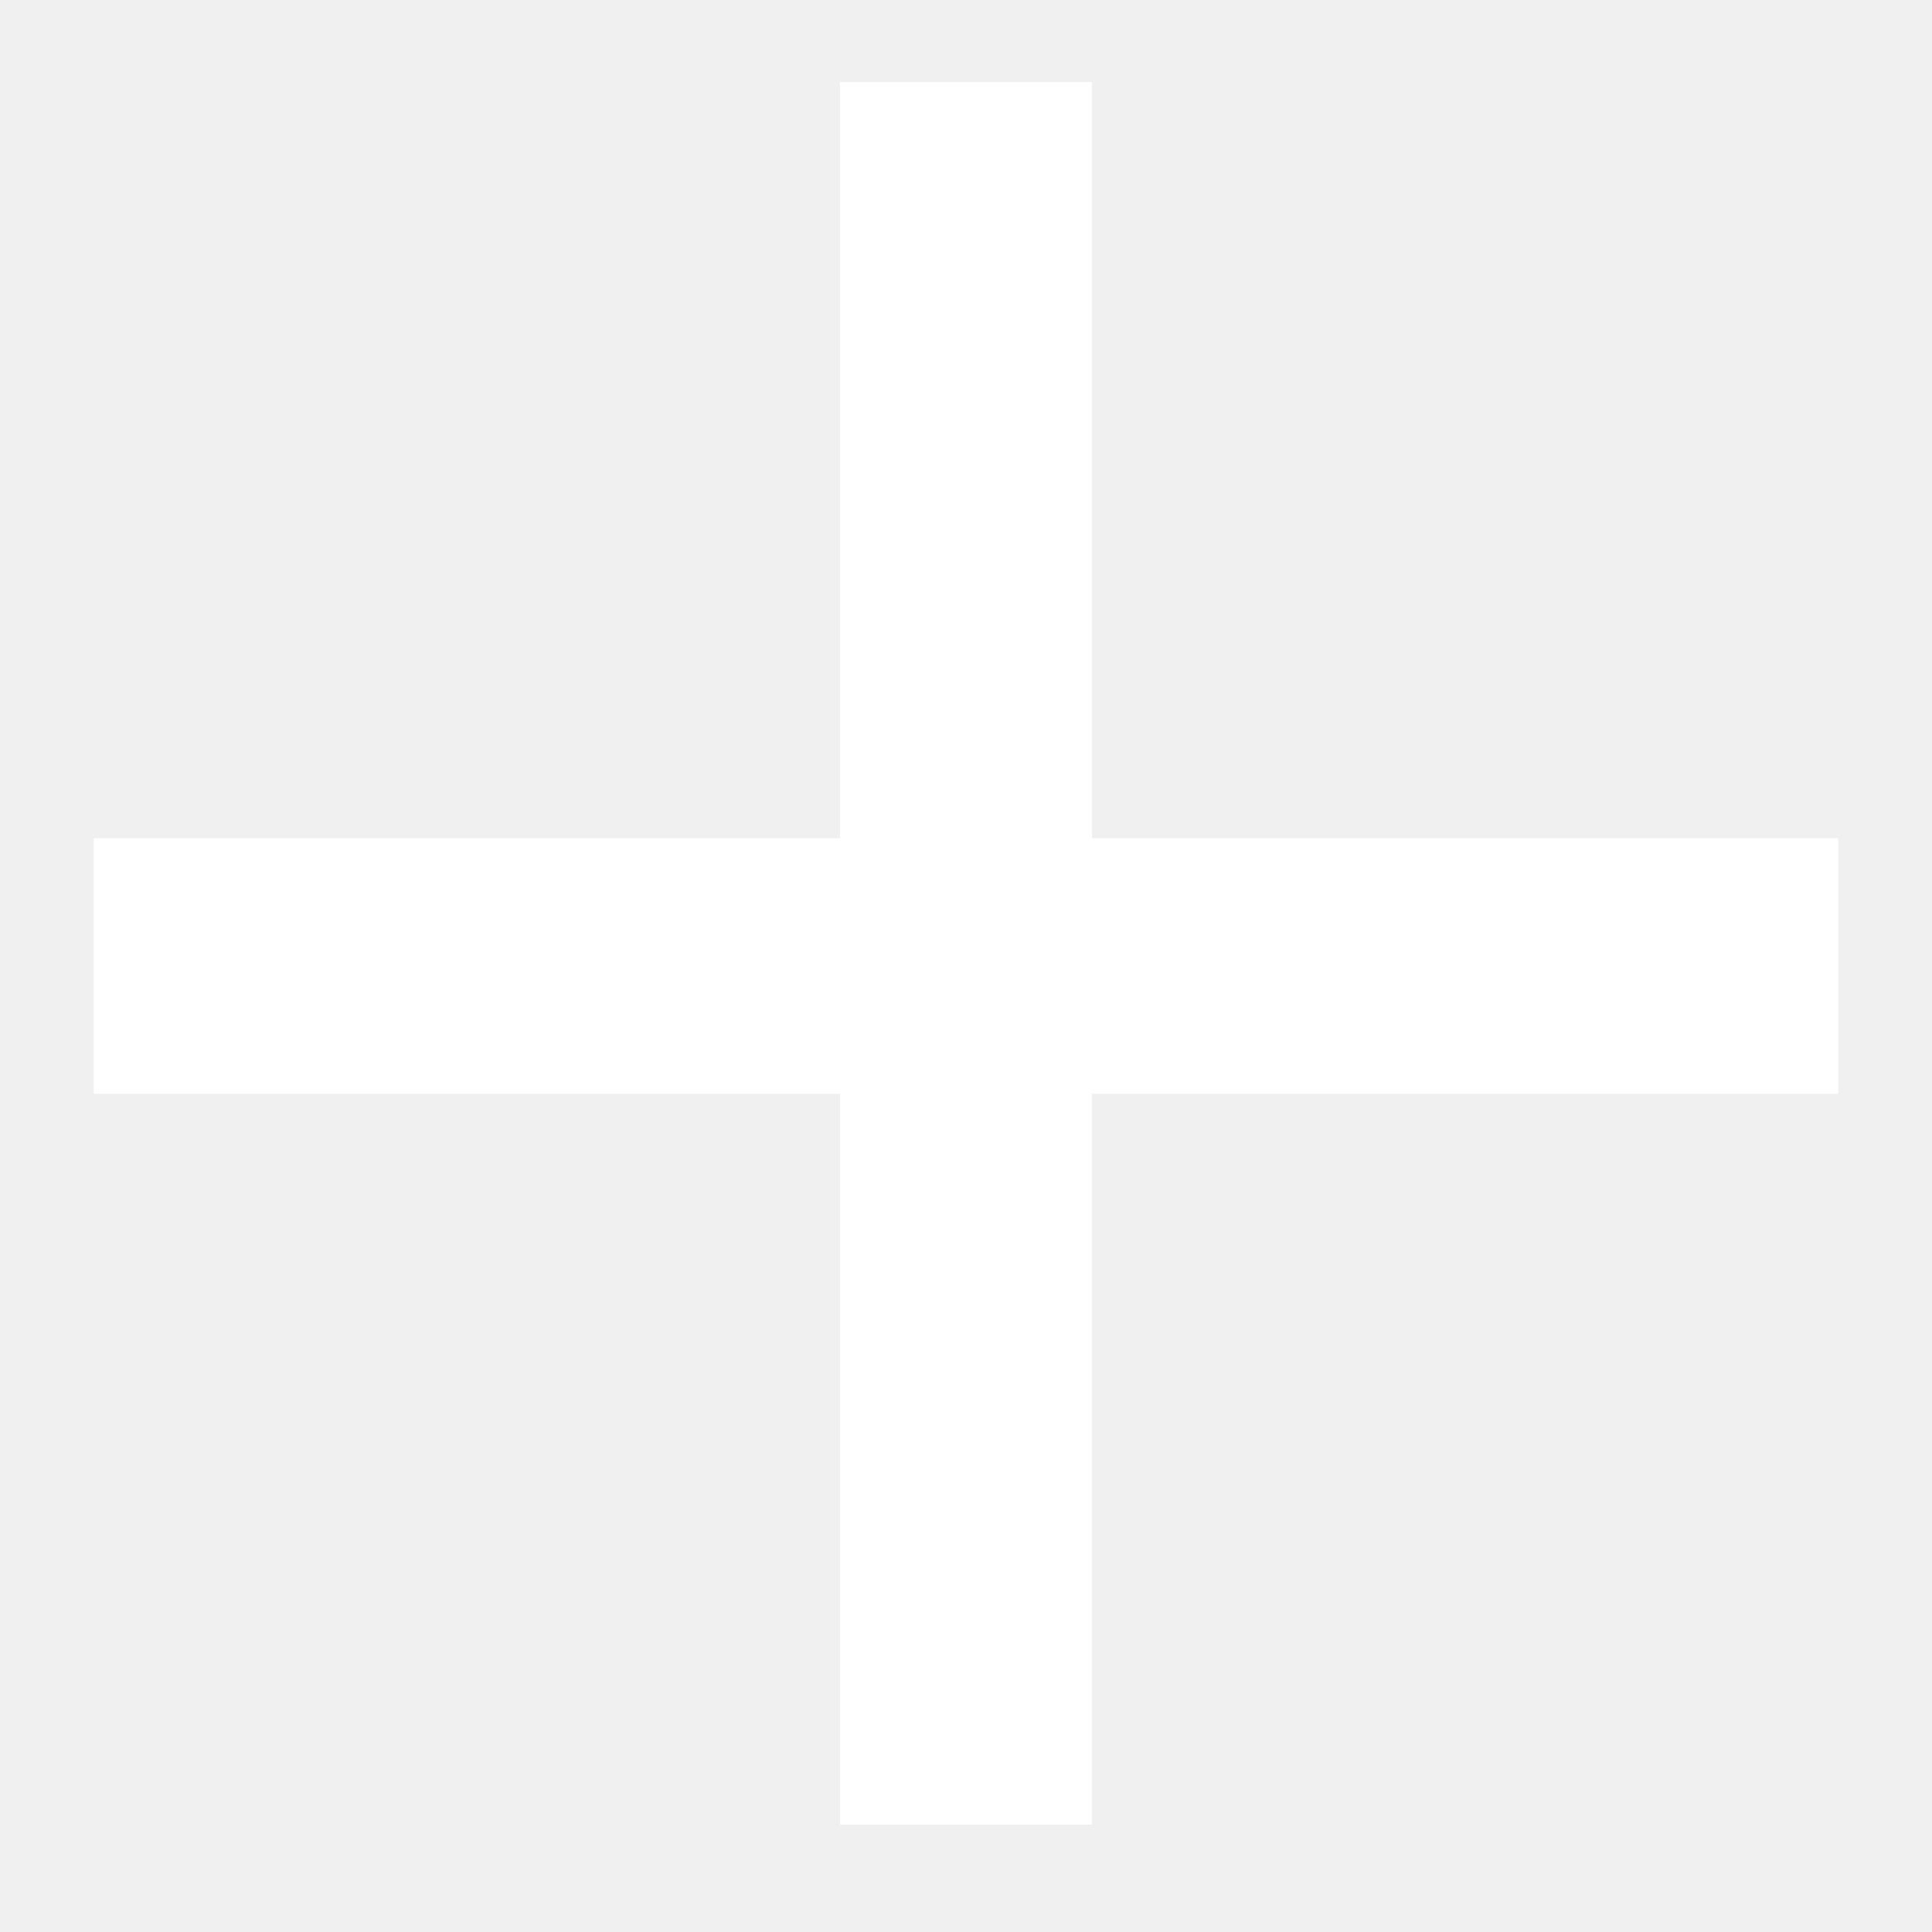
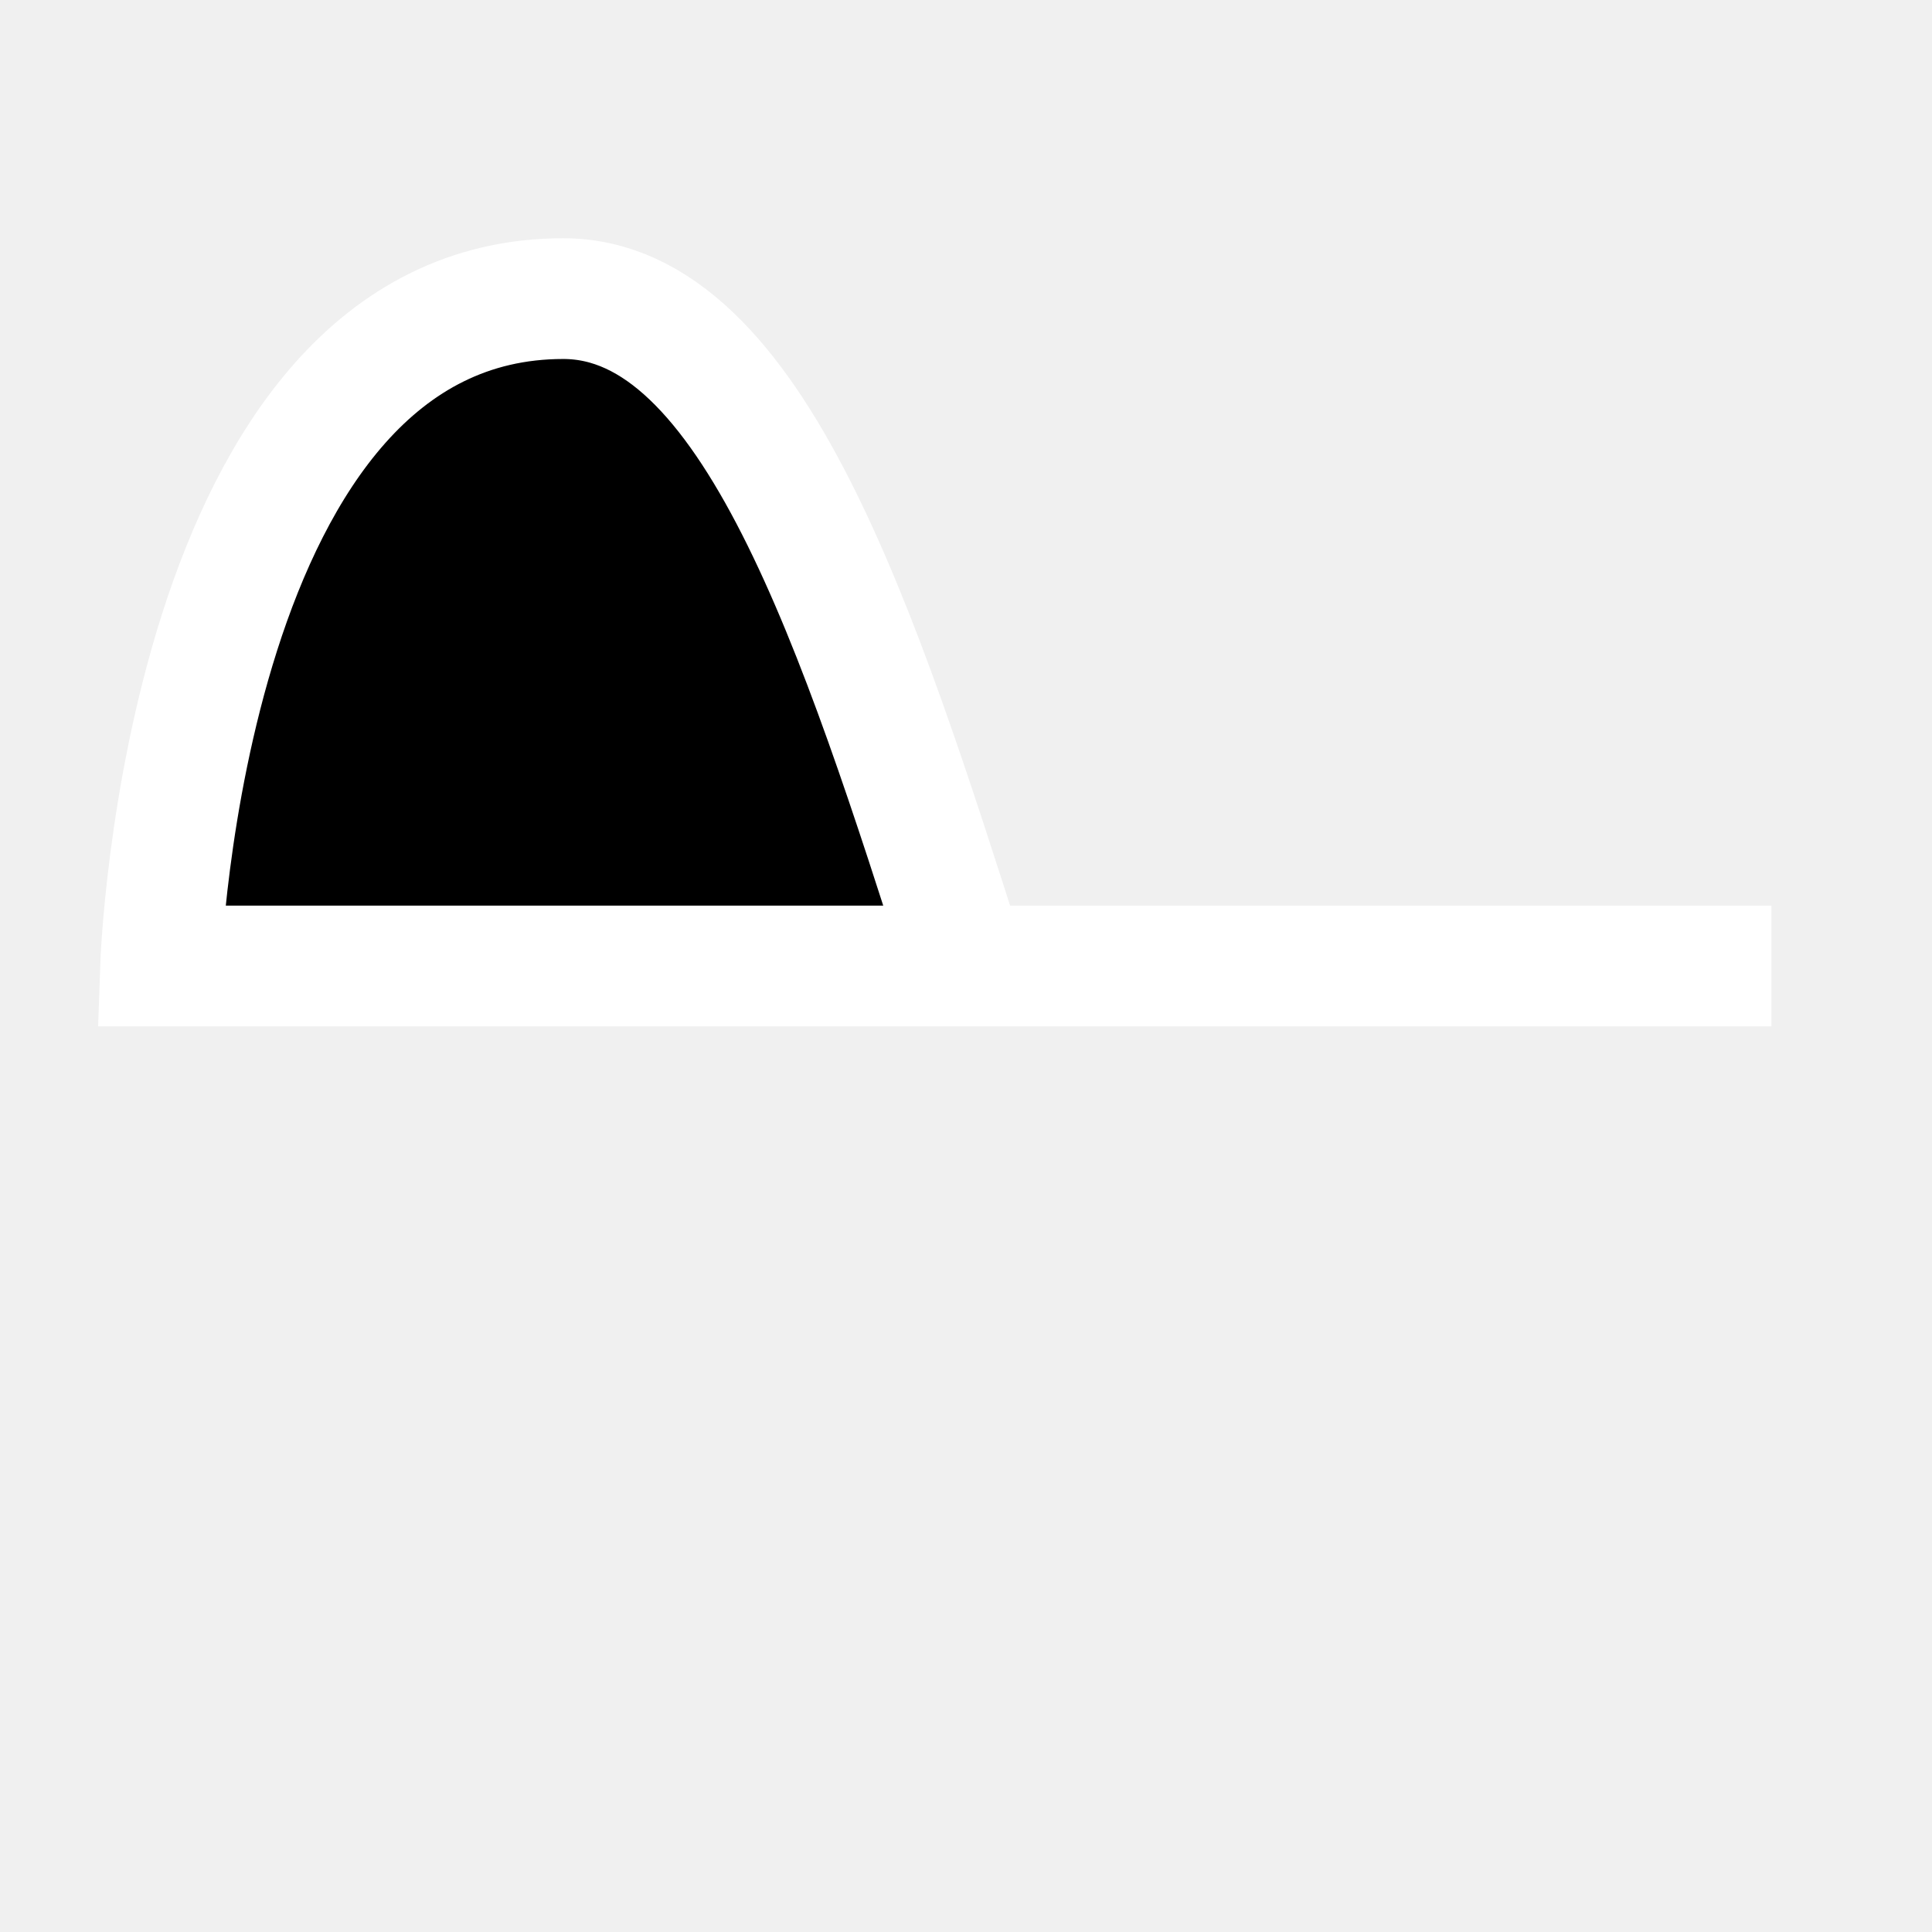
<svg xmlns="http://www.w3.org/2000/svg" width="32" height="32" viewBox="0 0 32 32" version="1.1" id="svg1">
  <defs id="defs1" />
  <g id="layer1">
-     <path style="fill:none;fill-rule:evenodd;stroke:#ffffff;stroke-width:4.233;stroke-linecap:butt;stroke-linejoin:round;stroke-dasharray:none" d="M 1.551,16 H 30.449" id="path1" />
-     <path style="fill:none;fill-rule:evenodd;stroke:#ffffff;stroke-width:4.175;stroke-linecap:butt;stroke-linejoin:round;stroke-dasharray:none" d="M 16,1.358 V 30.222" id="path2" />
+     <path style="fill:#000000;fill-opacity:1;fill-rule:evenodd;stroke:#ffffff;stroke-width:2;stroke-linecap:butt;stroke-linejoin:miter;stroke-dasharray:none" d="m 2.66,16 c 0,0 0.381,-11.054 6.67,-11.054 C 12.474,4.946 14.237,10.473 16,16 h 13.34 z" id="path1" />
  </g>
</svg>
